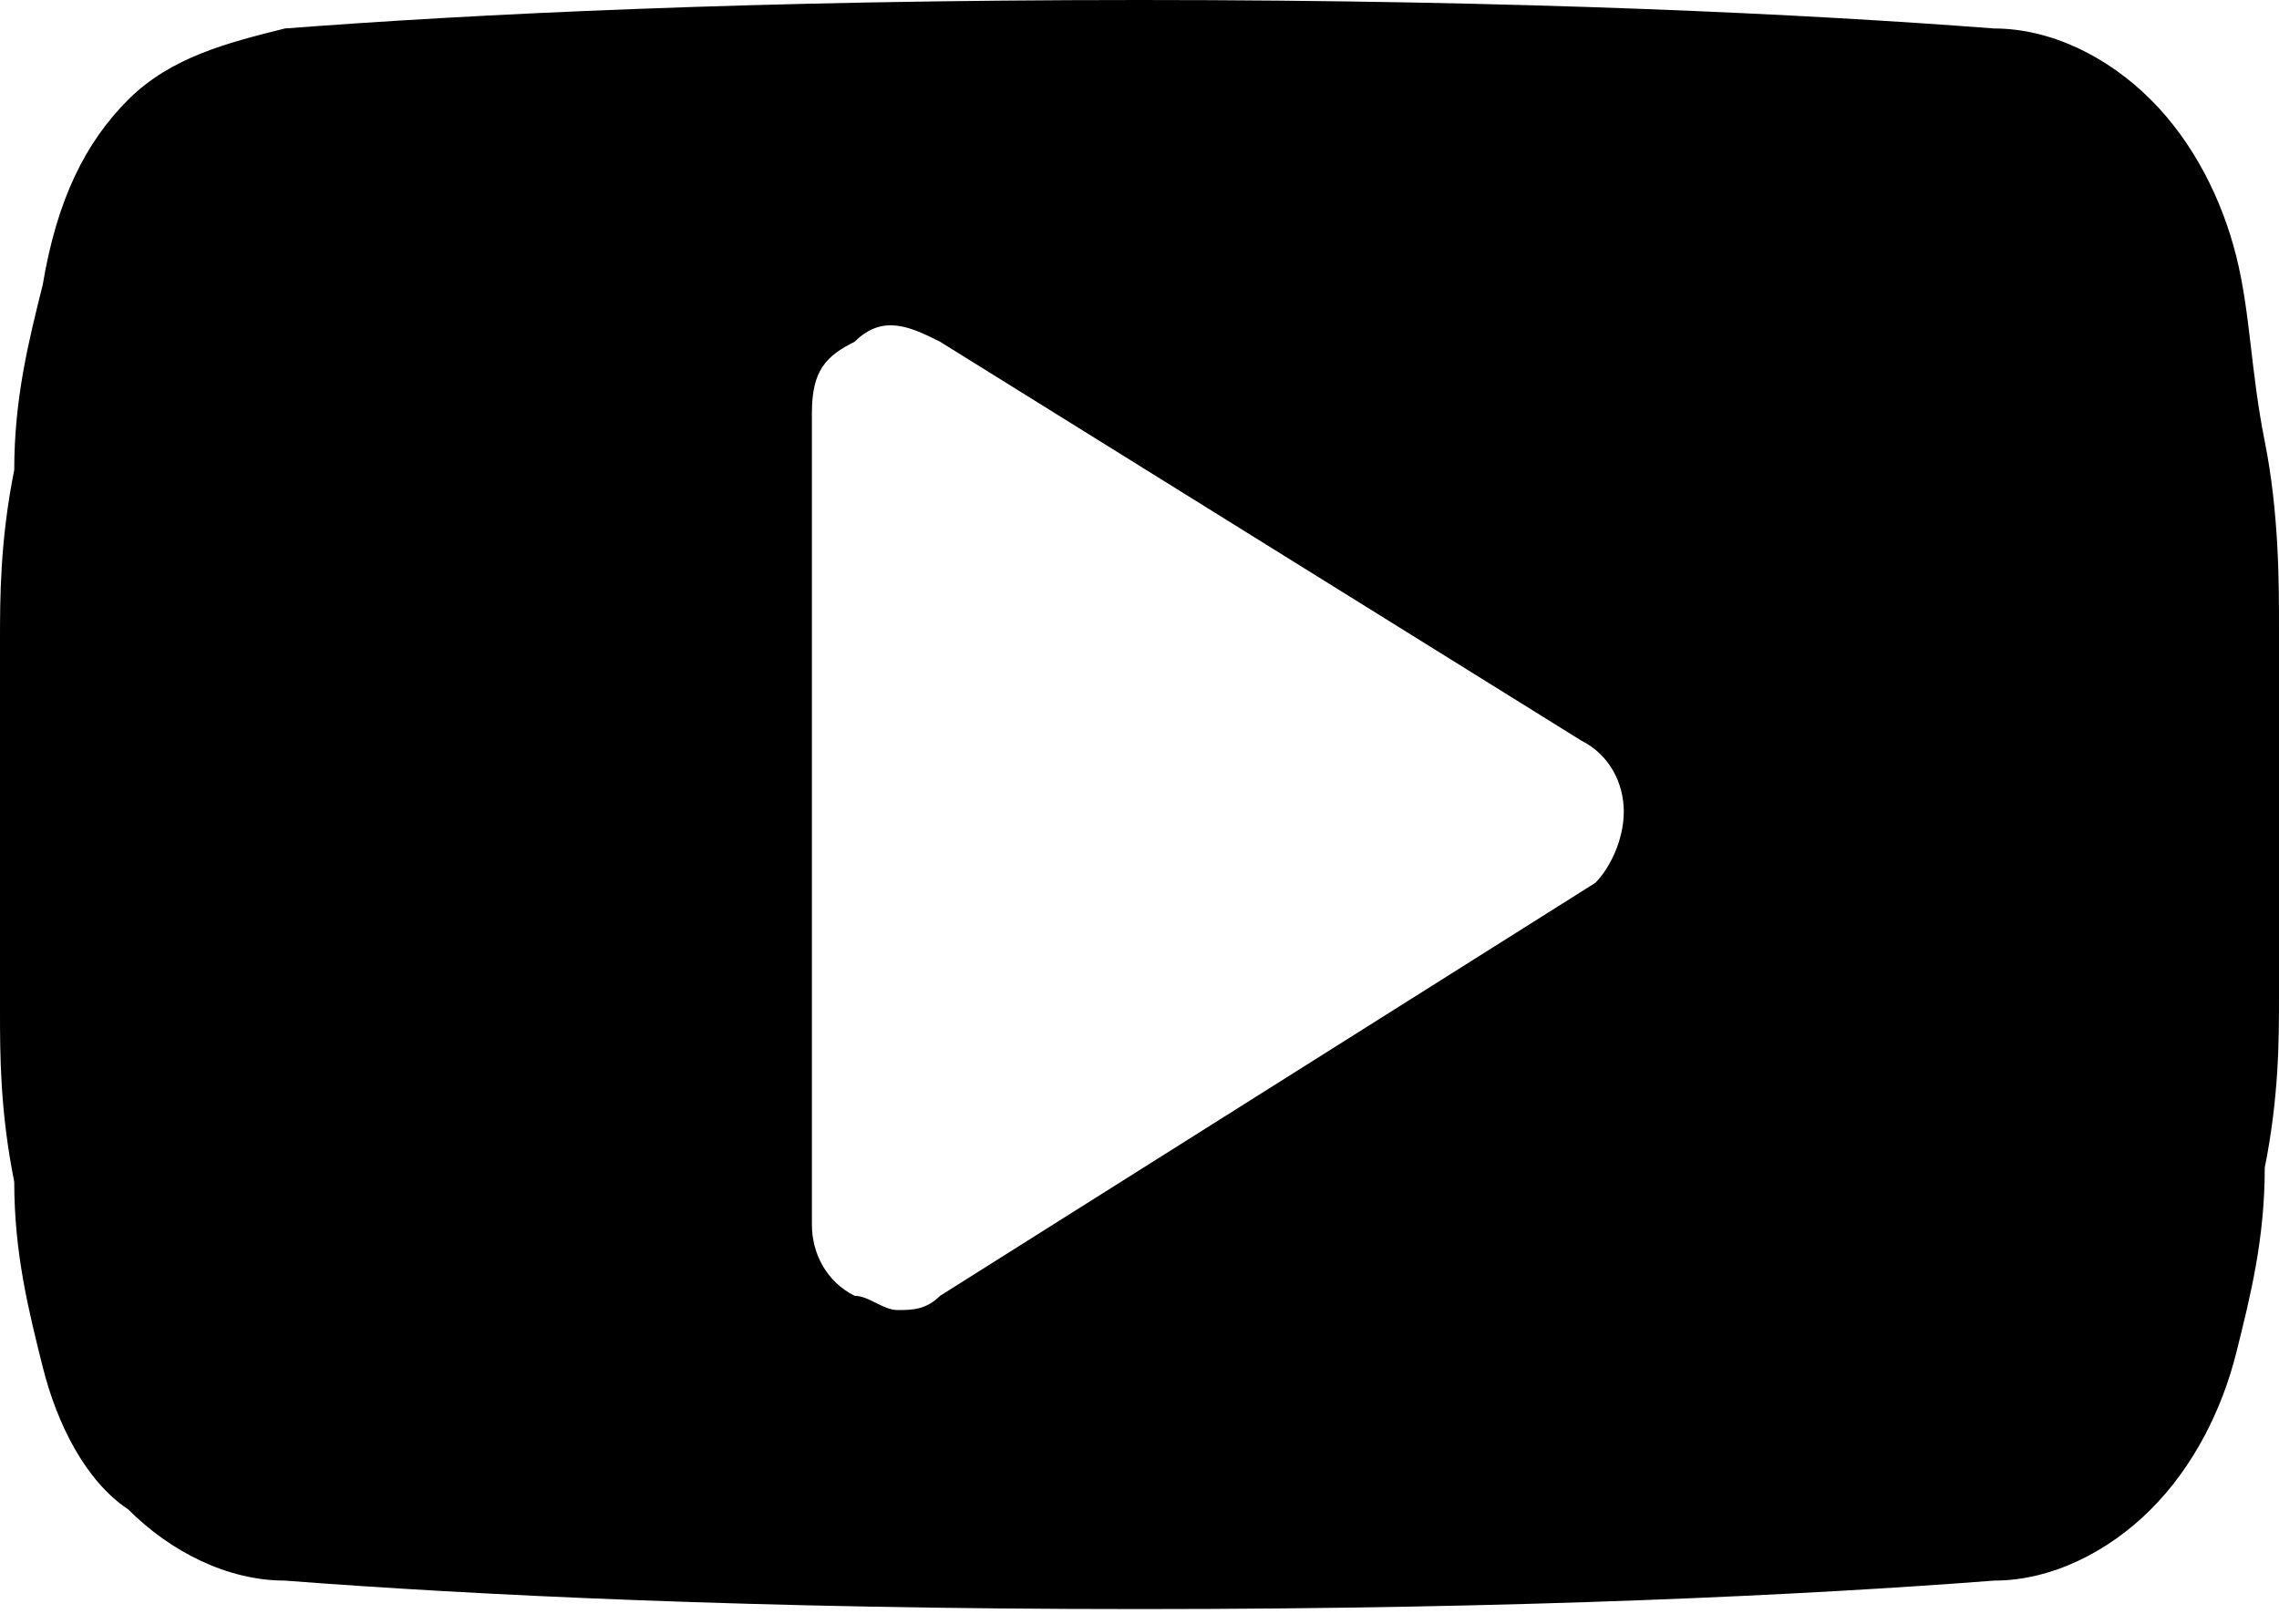
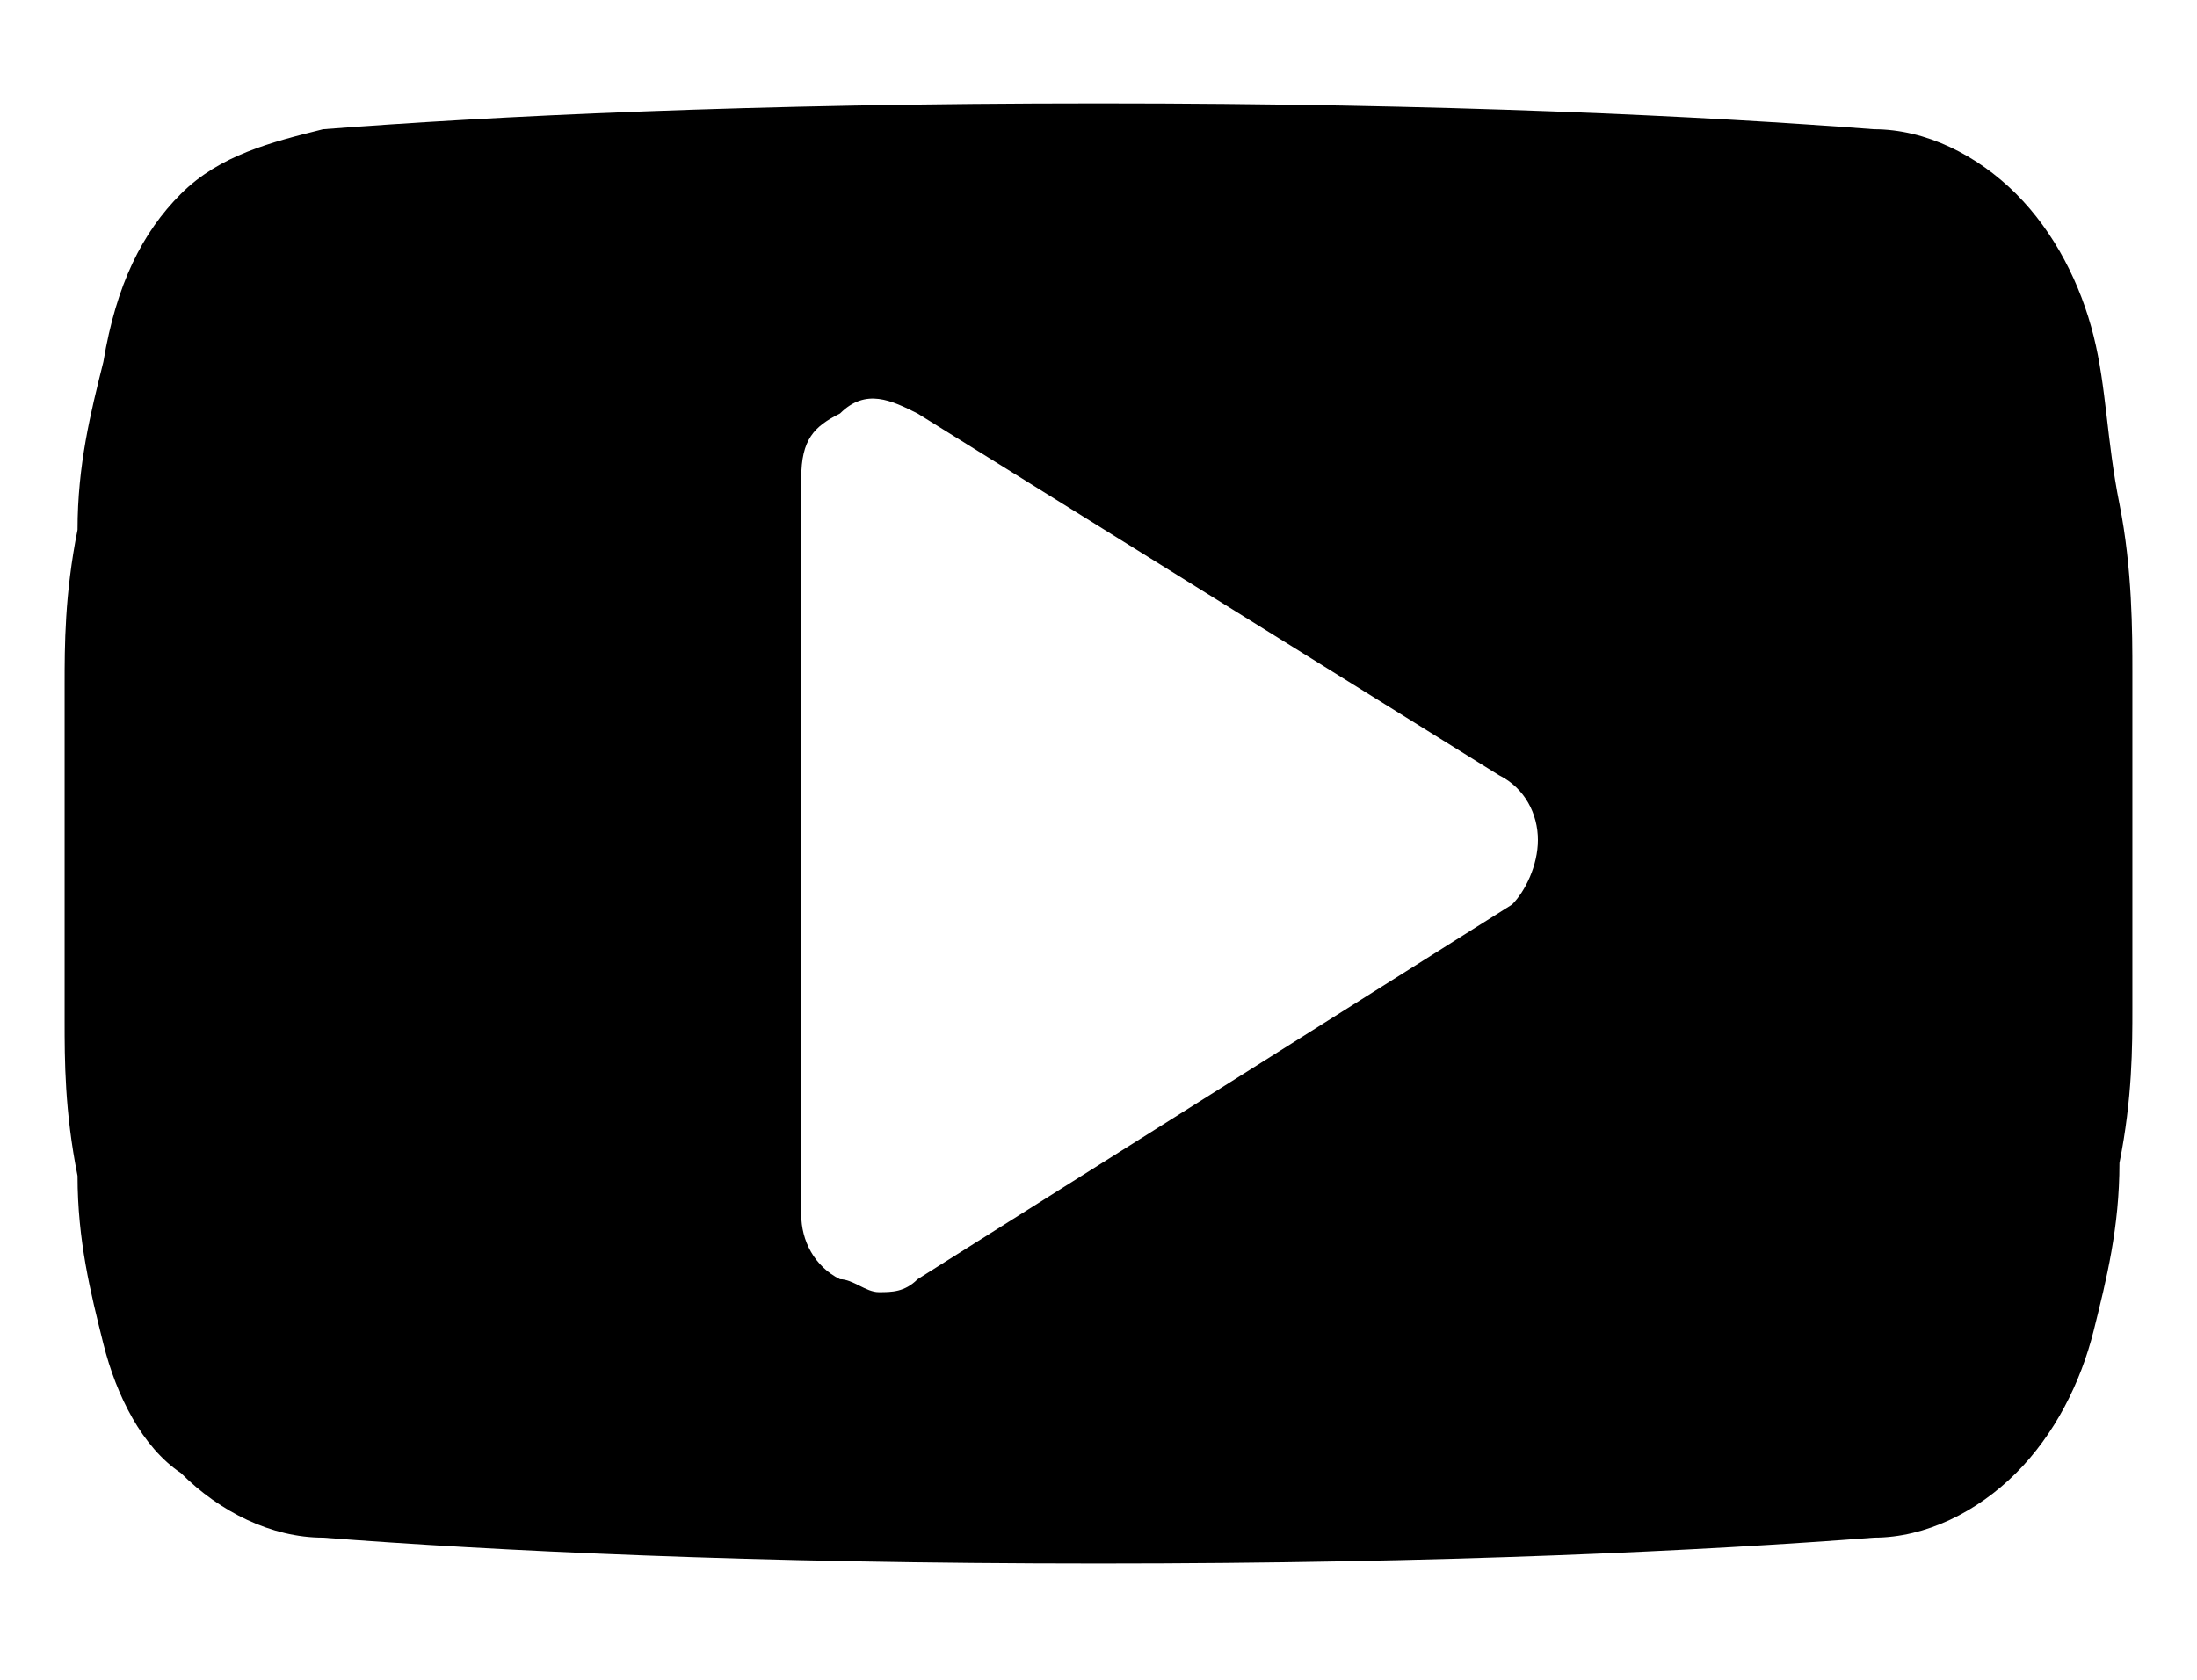
- <svg xmlns="http://www.w3.org/2000/svg" xmlns:xlink="http://www.w3.org/1999/xlink" viewBox="-297 391.6 16 11.4">
-   <defs>
-     <path id="SVGID_1_" d="M-297 391.6h16V403h-16z" />
-   </defs>
-   <clipPath id="SVGID_2_">
-     <use xlink:href="#SVGID_1_" overflow="visible" />
-   </clipPath>
-   <path d="M-281 396v2.6c0 .3 0 .7-.1 1.2 0 .5-.1.9-.2 1.3s-.3.8-.6 1.1c-.3.3-.7.5-1.1.5-1.3.1-3.3.2-6 .2s-4.7-.1-6-.2c-.4 0-.8-.2-1.1-.5-.3-.2-.5-.6-.6-1-.1-.4-.2-.8-.2-1.3-.1-.5-.1-.9-.1-1.2v-2.6c0-.3 0-.7.1-1.2 0-.5.1-.9.2-1.3.1-.6.3-1 .6-1.3.3-.3.7-.4 1.1-.5 1.3-.1 3.3-.2 6-.2s4.7.1 6 .2c.4 0 .8.2 1.1.5.3.3.5.7.6 1.1.1.4.1.8.2 1.3s.1 1 .1 1.3m-4.6 1.3c0-.2-.1-.4-.3-.5l-4.5-2.8c-.2-.1-.4-.2-.6 0-.2.1-.3.2-.3.5v5.7c0 .2.1.4.3.5.1 0 .2.1.3.1.1 0 .2 0 .3-.1l4.6-2.9c.1-.1.2-.3.2-.5" />
+ <svg xmlns="http://www.w3.org/2000/svg" viewBox="-298.5 390.4 17 13">
+   <path d="M-282 395.6v2.6c0 .3 0 .7-.1 1.2 0 .5-.1.9-.2 1.3s-.3.8-.6 1.1c-.3.3-.7.5-1.1.5-1.3.1-3.3.2-6 .2s-4.7-.1-6-.2c-.4 0-.8-.2-1.1-.5-.3-.2-.5-.6-.6-1-.1-.4-.2-.8-.2-1.3-.1-.5-.1-.9-.1-1.2v-2.6c0-.3 0-.7.1-1.2 0-.5.1-.9.2-1.3.1-.6.3-1 .6-1.3.3-.3.7-.4 1.1-.5 1.3-.1 3.3-.2 6-.2s4.7.1 6 .2c.4 0 .8.2 1.1.5.3.3.5.7.6 1.1.1.4.1.8.2 1.3s.1 1 .1 1.3m-4.6 1.3c0-.2-.1-.4-.3-.5l-4.5-2.8c-.2-.1-.4-.2-.6 0-.2.1-.3.2-.3.5v5.7c0 .2.1.4.3.5.1 0 .2.1.3.1.1 0 .2 0 .3-.1l4.6-2.9c.1-.1.2-.3.2-.5" />
</svg>
